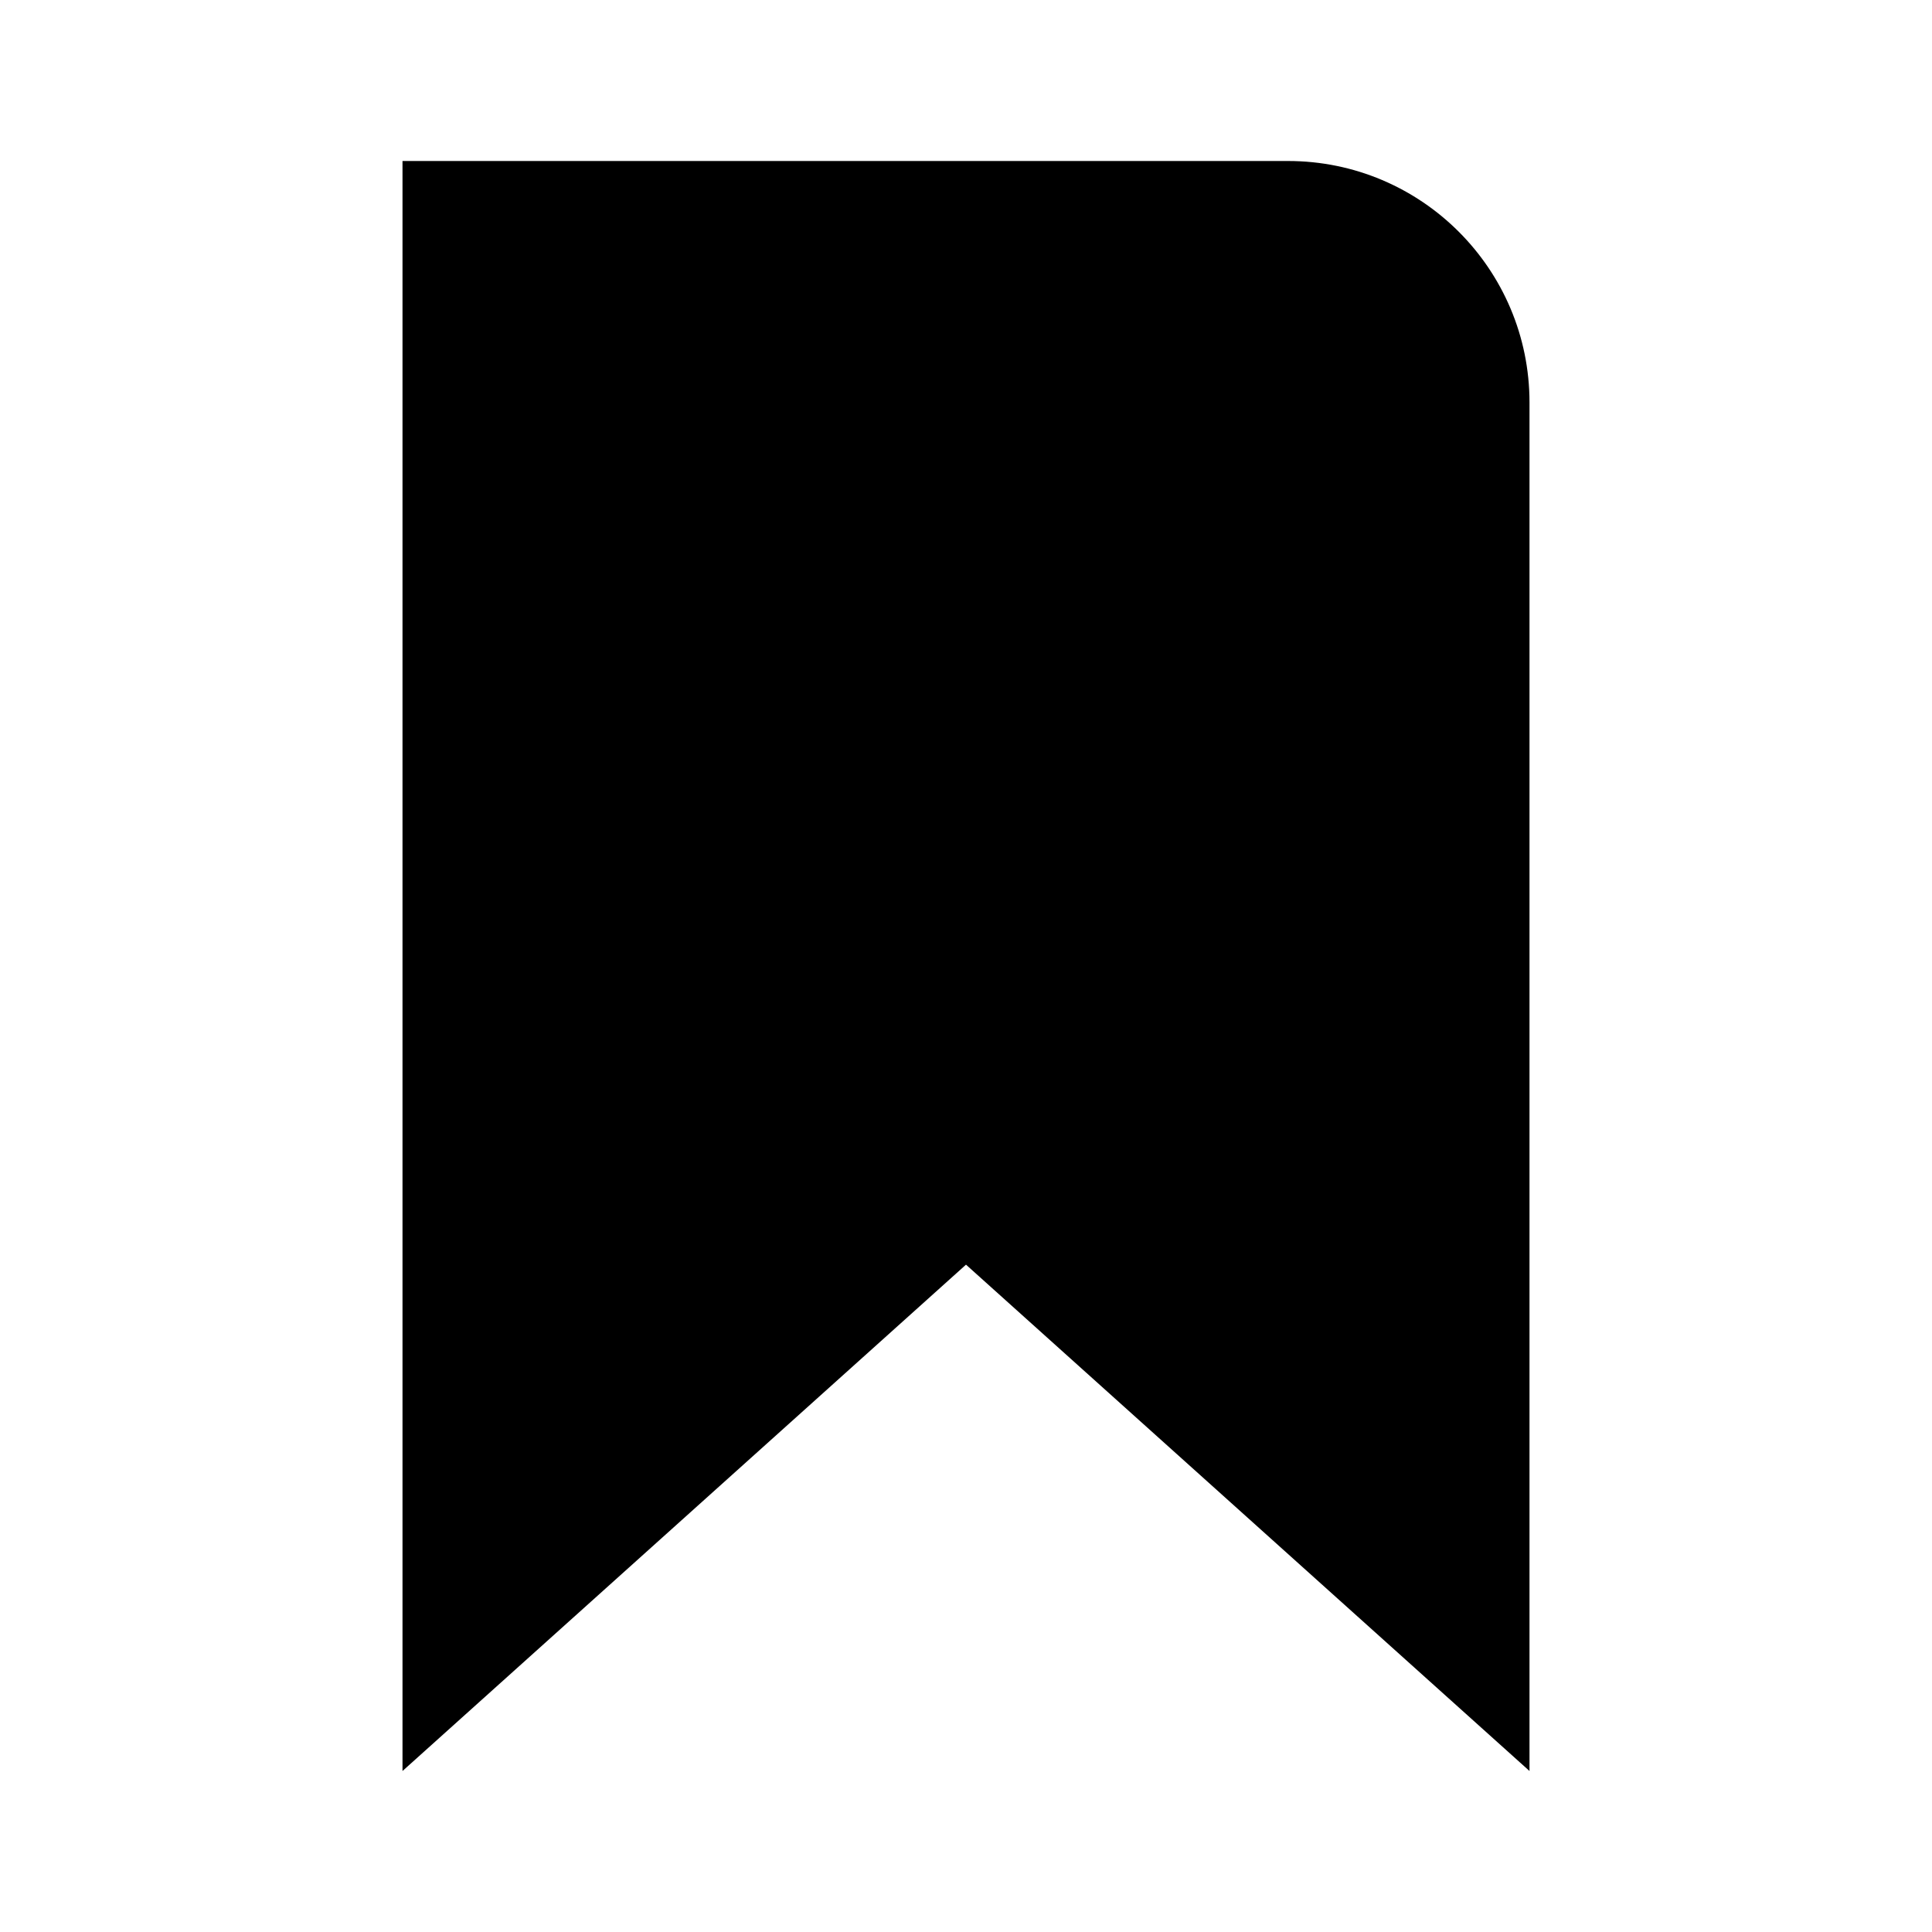
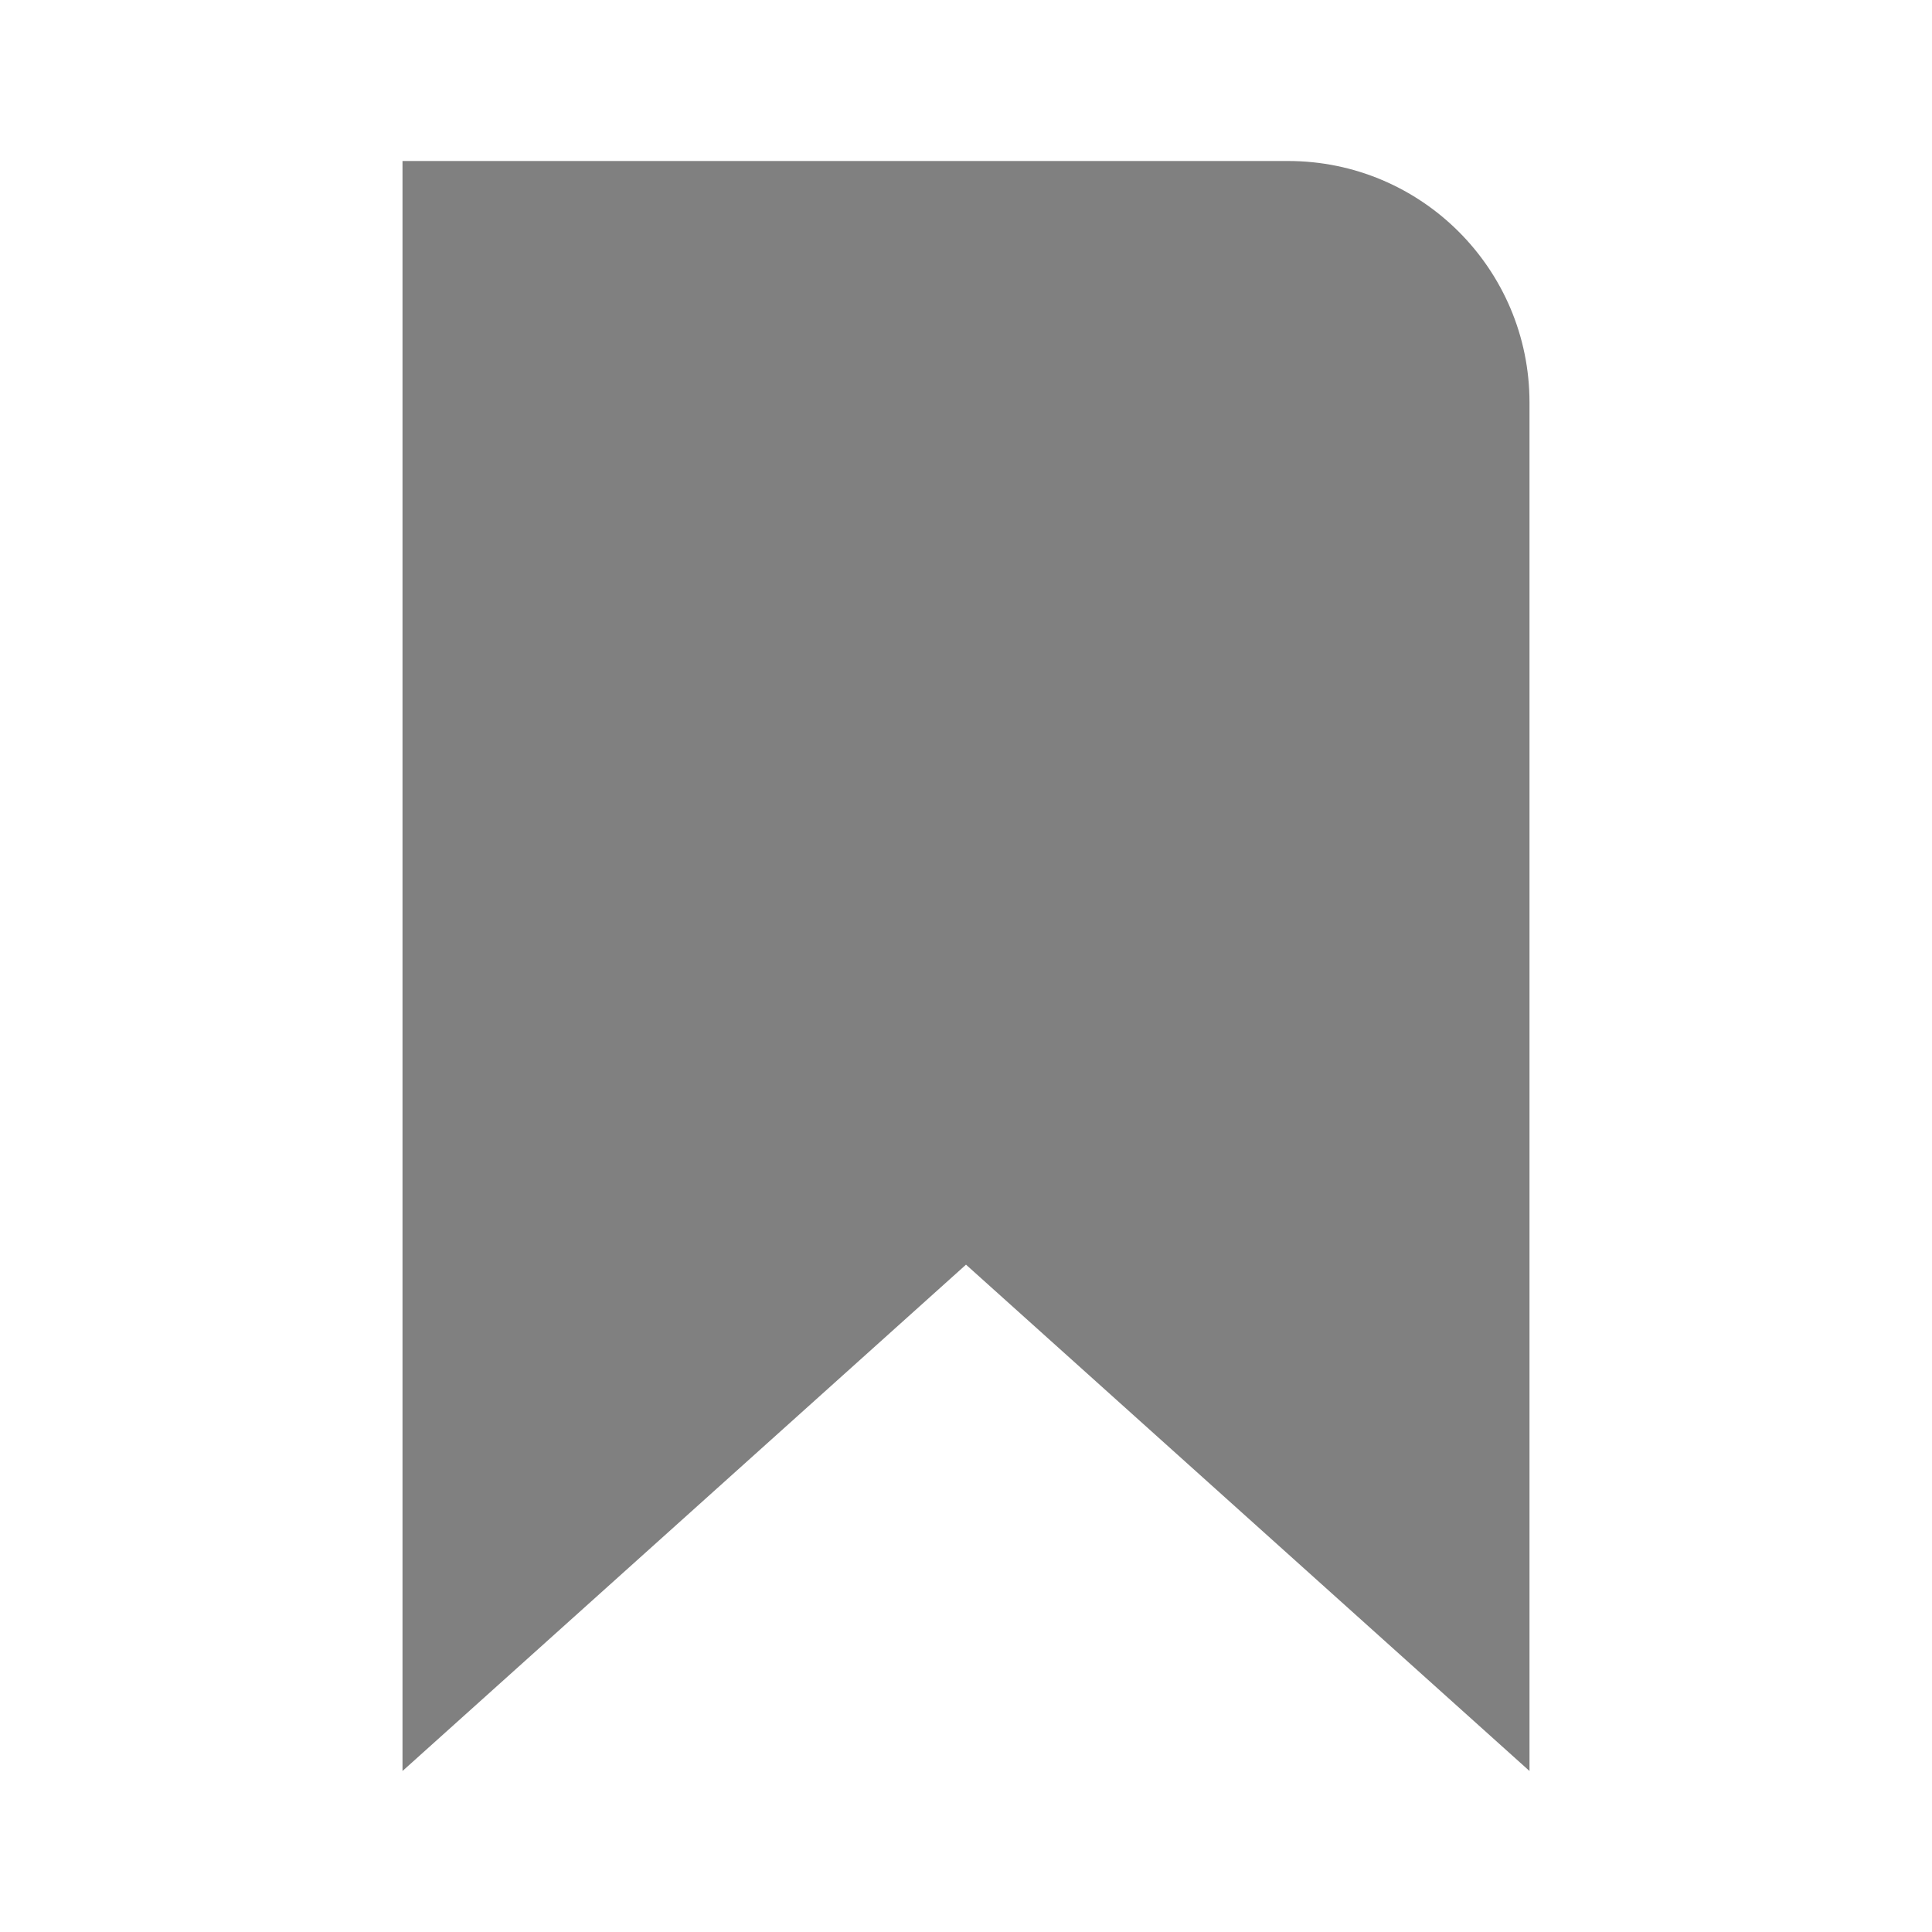
- <svg xmlns="http://www.w3.org/2000/svg" viewBox="0 0 24 24" data-supported-dps="24x24" fill="currentColor" class="mercado-match" width="24" height="24" focusable="false">
+ <svg xmlns="http://www.w3.org/2000/svg" viewBox="0 0 24 24" data-supported-dps="24x24" fill="gray" class="mercado-match" width="24" height="24" focusable="false">
  <path d="M19 5a3 3 0 00-3-3H5v20l7-6.29L19 22z" />
</svg>
